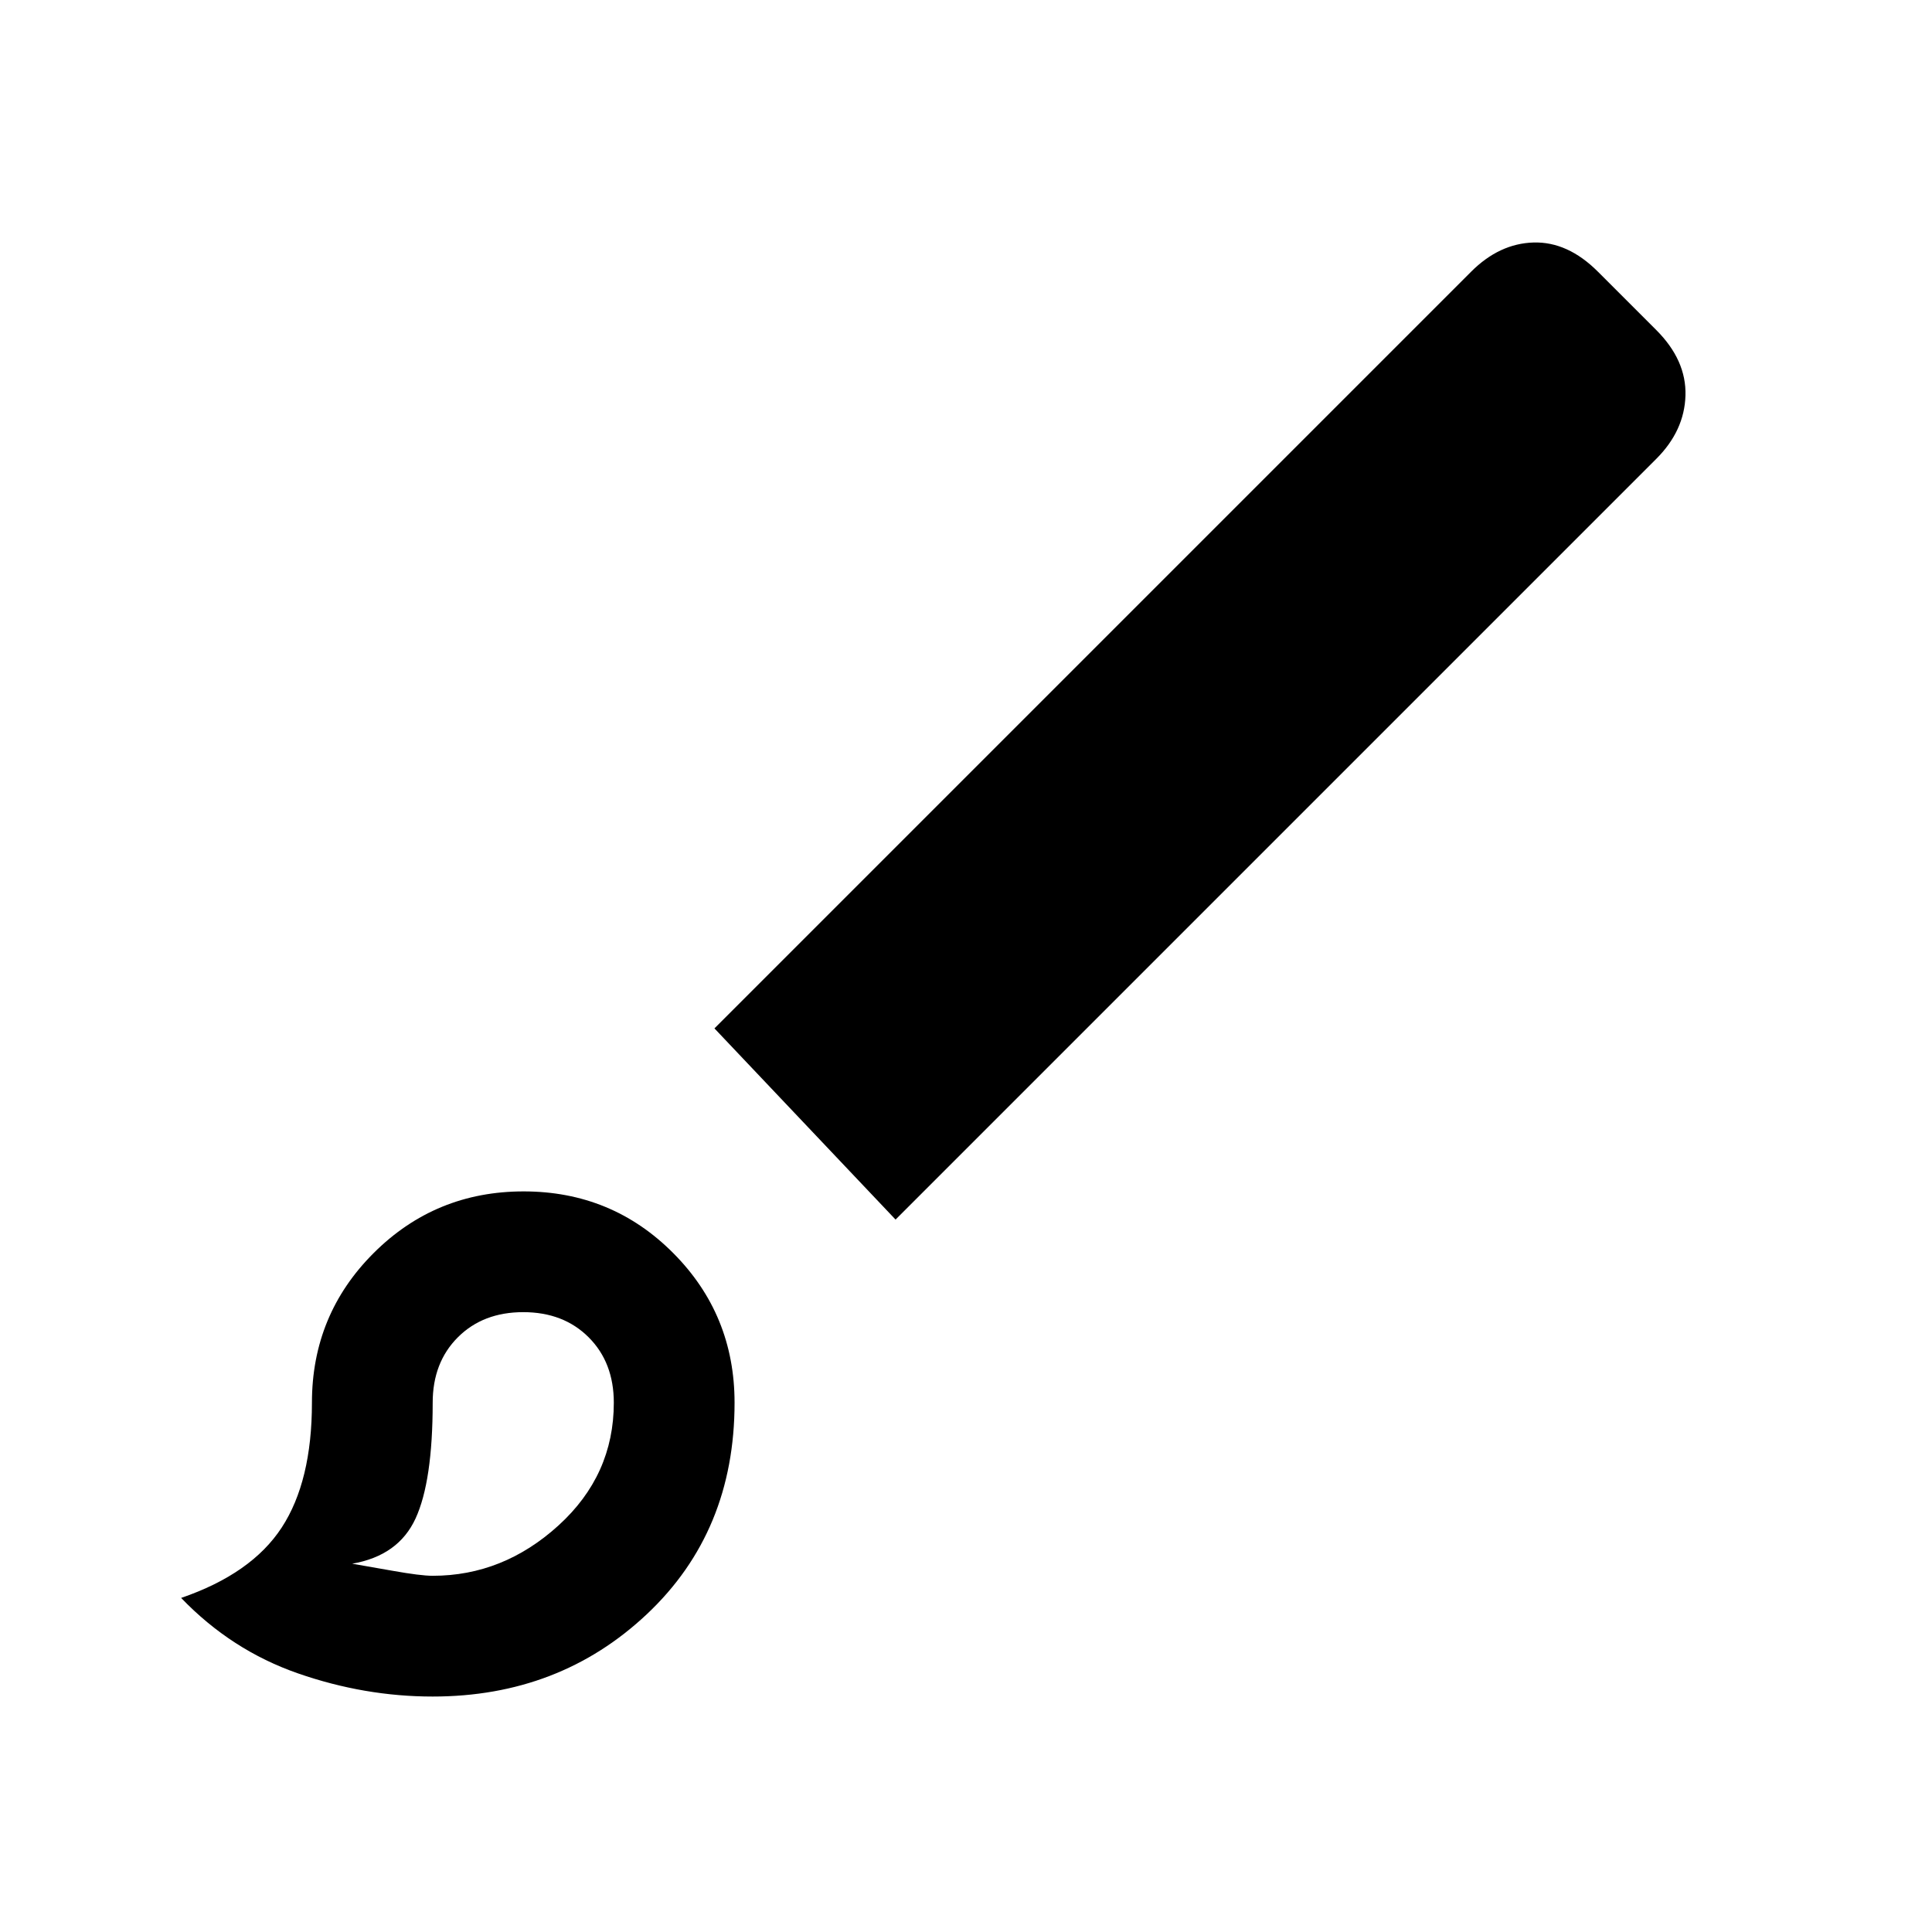
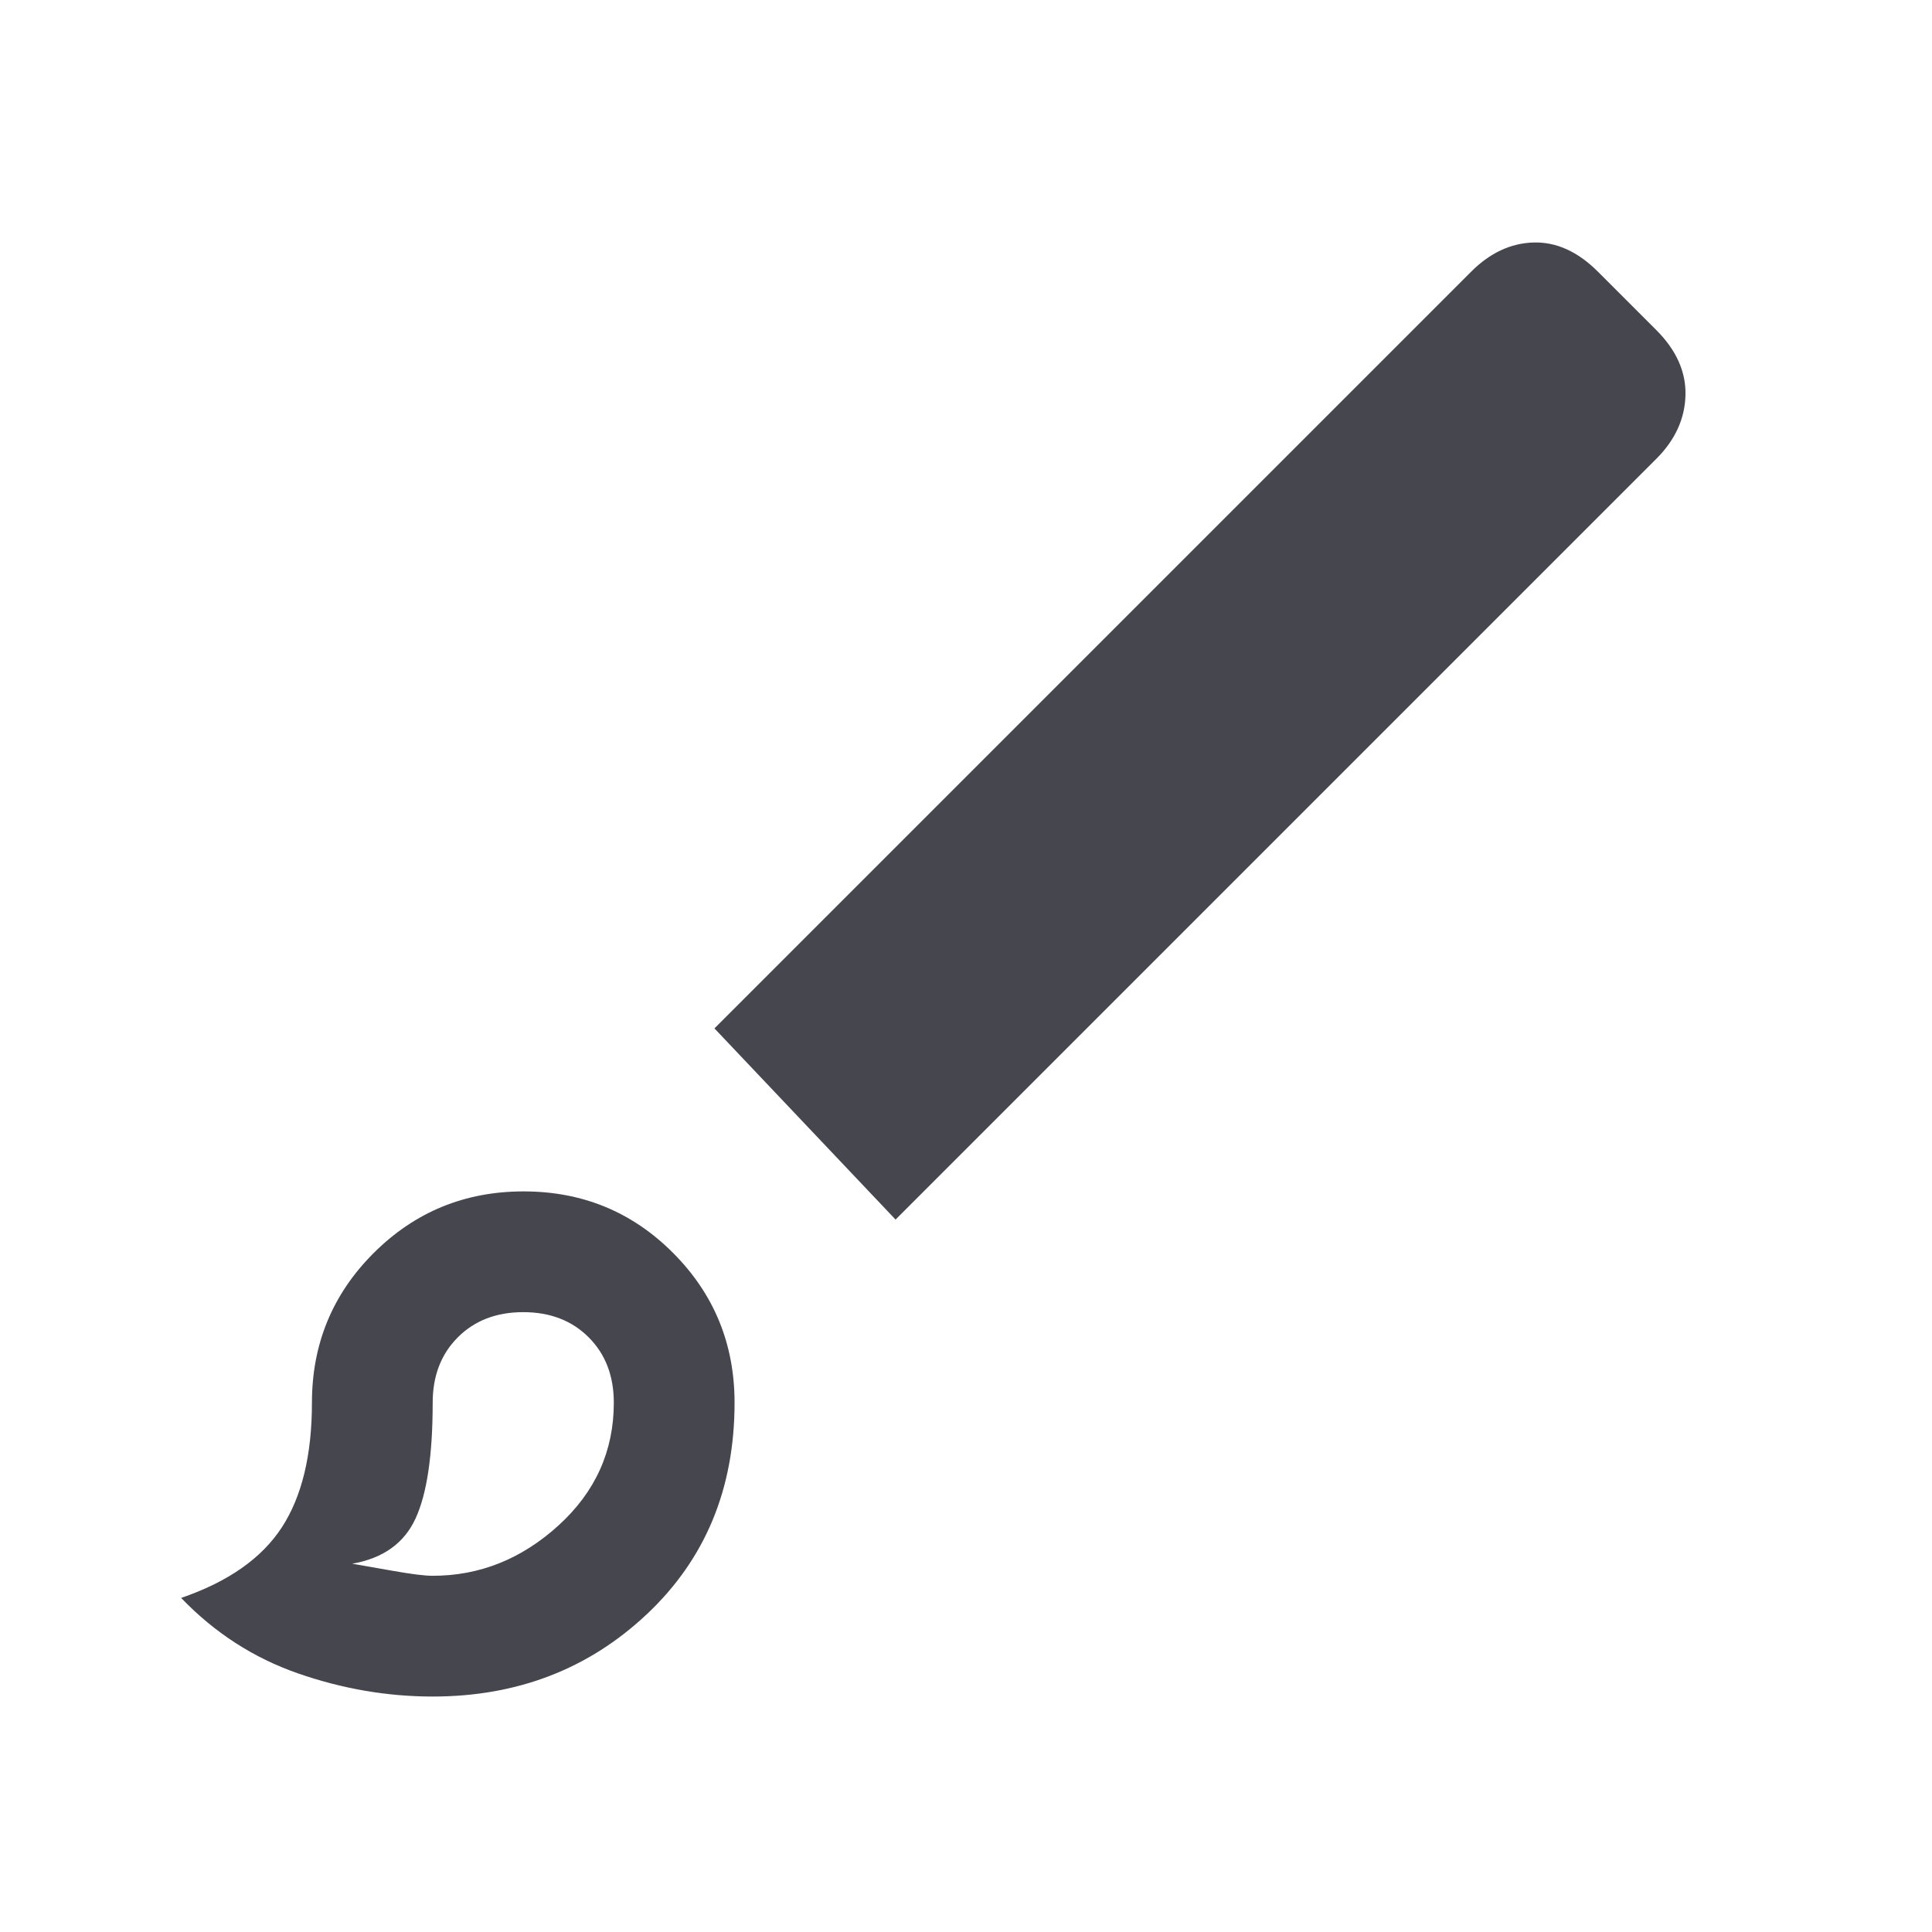
- <svg xmlns="http://www.w3.org/2000/svg" height="48" viewBox="0 96 960 960" width="48">
+ <svg xmlns="http://www.w3.org/2000/svg" fill="#46464f" height="24" viewBox="0 96 960 960" width="24">
  <path d="M215 939q-33.835 0-66.917-11.5Q115 916 90 890q35-12 50-35t15-62q0-43.75 30.676-74.375Q216.353 688 260.176 688 304 688 334.5 718.625T365 793q0 64-43.5 105T215 939Zm0-60q35 0 62.5-25t27.5-61q0-20-12.5-32.5T260 748q-20 0-32.5 12.5T215 793q0 39-8.5 57.5T175 873q6 1 20 3.5t20 2.5Zm230-177-90-95 376-376q14-14 31-14.5t32 14.5l29 29q15 15 14.5 32.5T823 324L445 702Zm-185 91Z" />
</svg>
